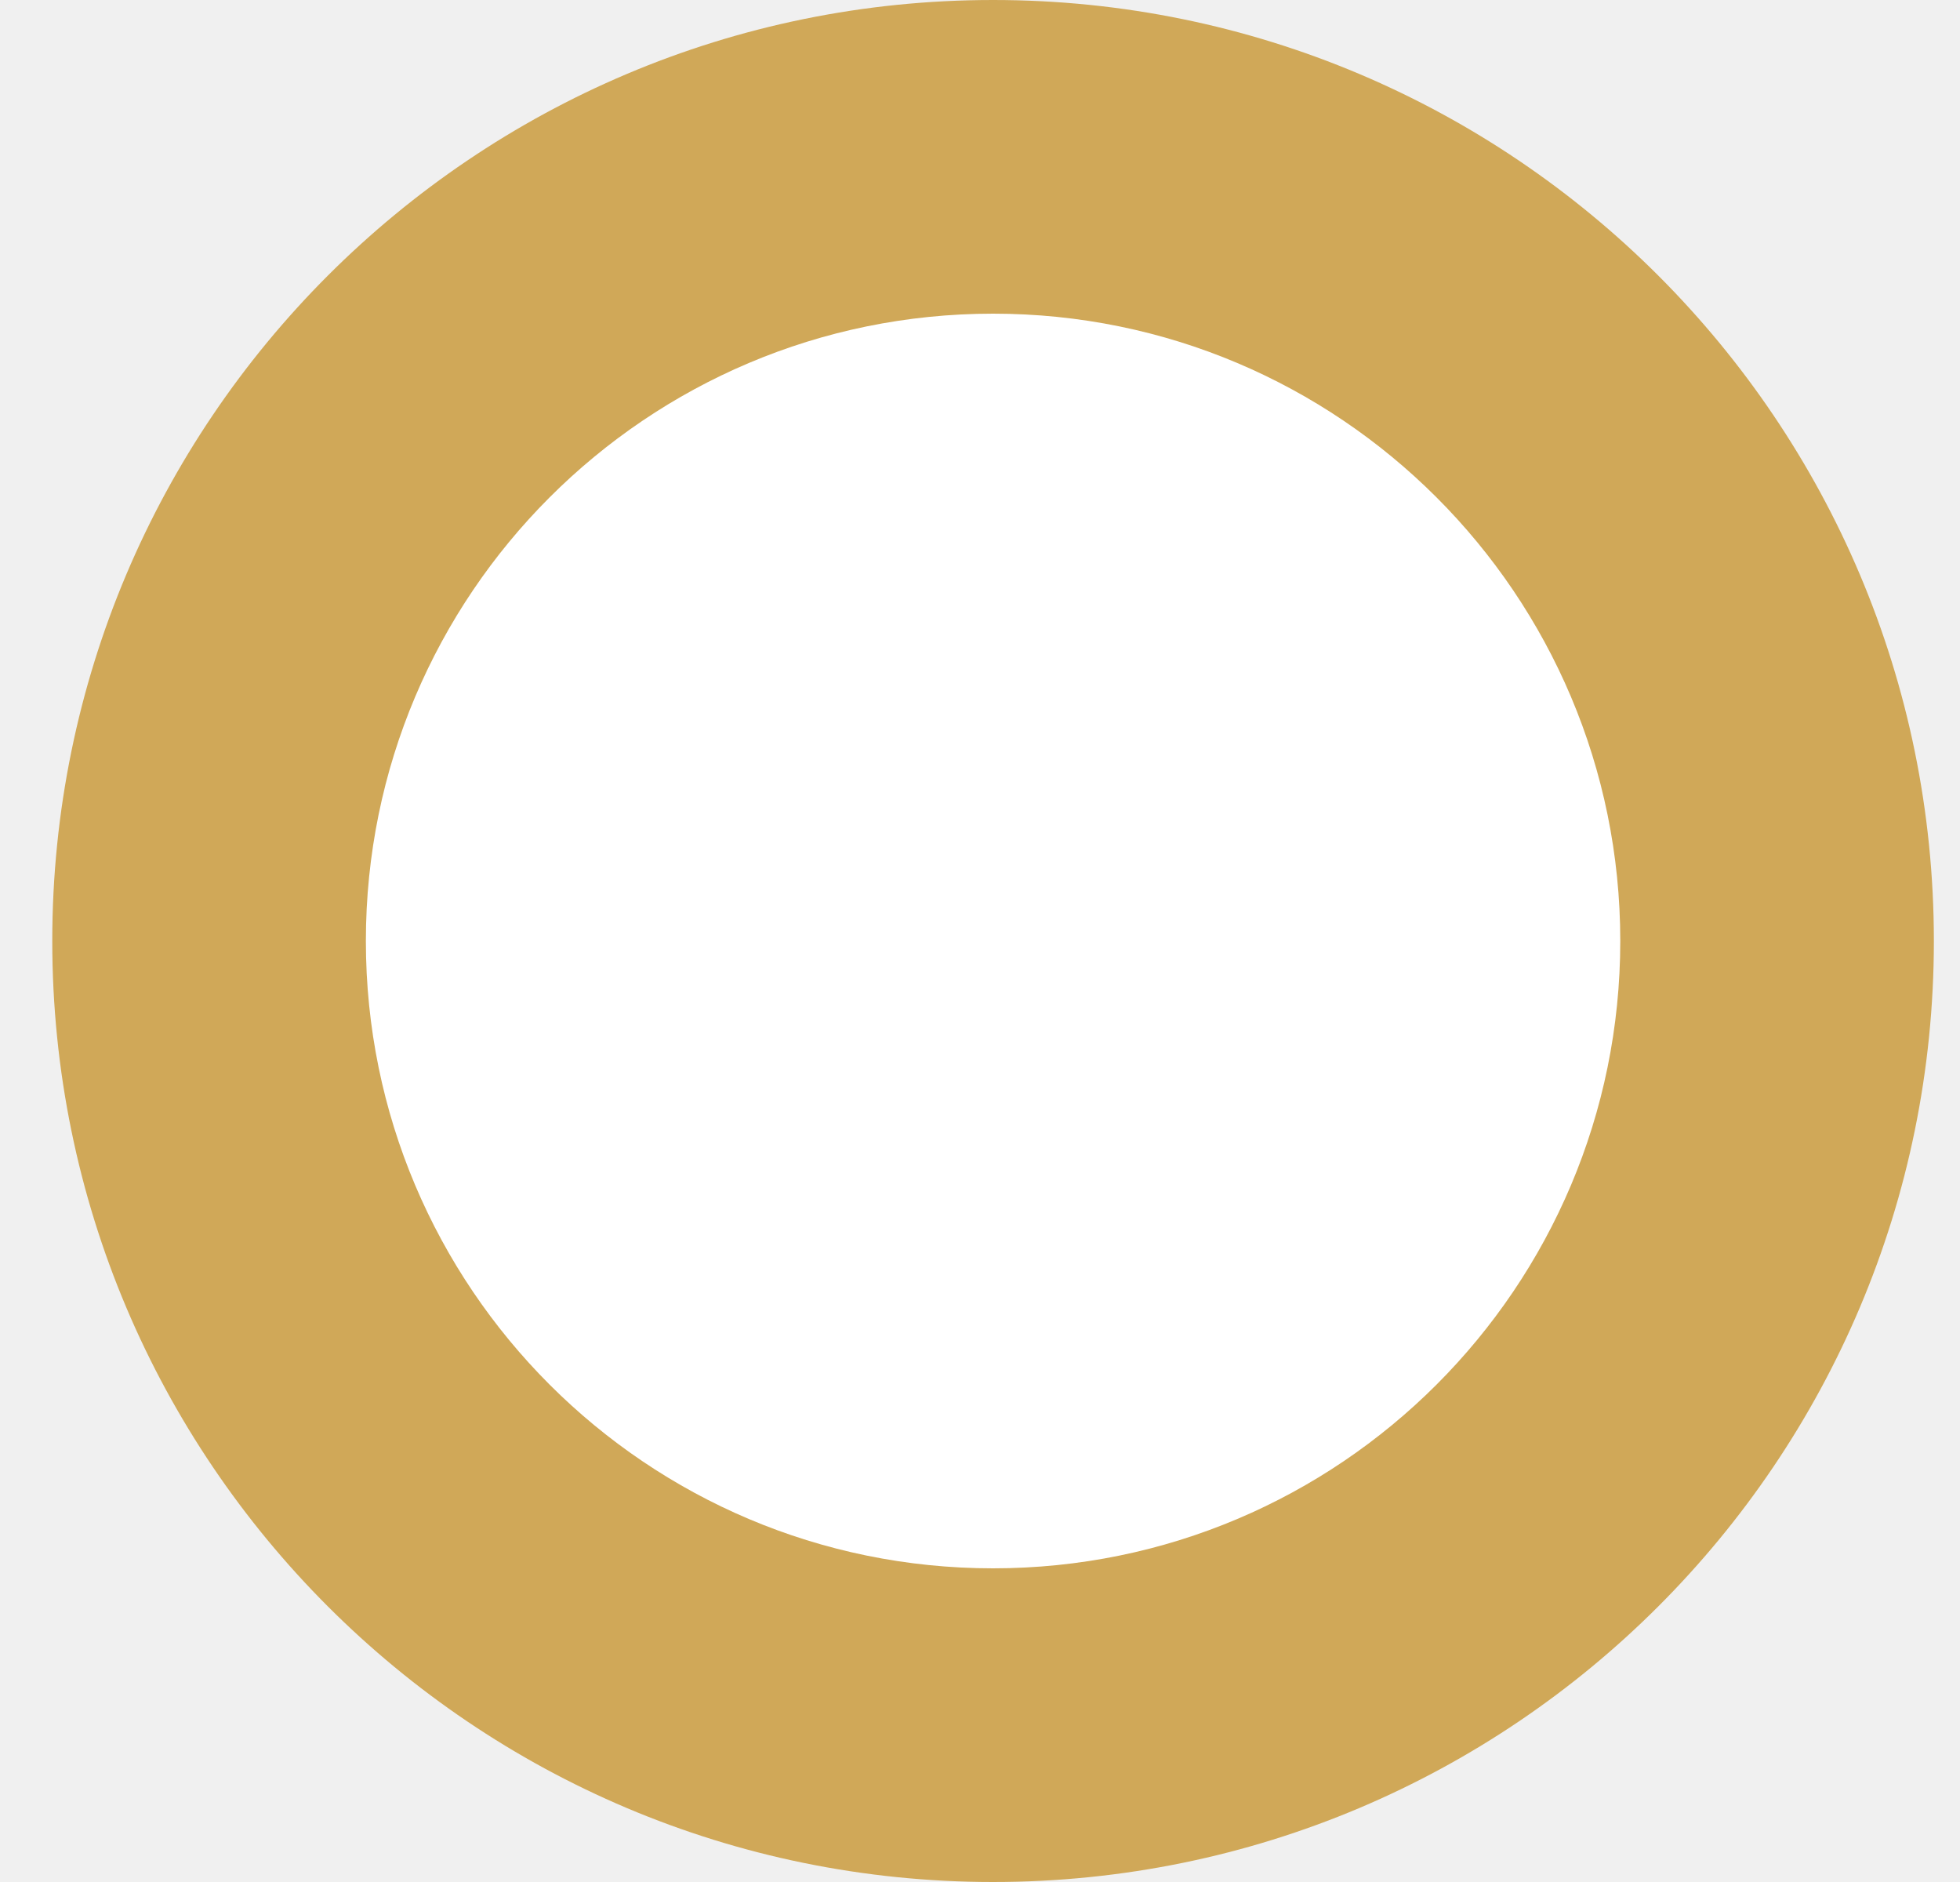
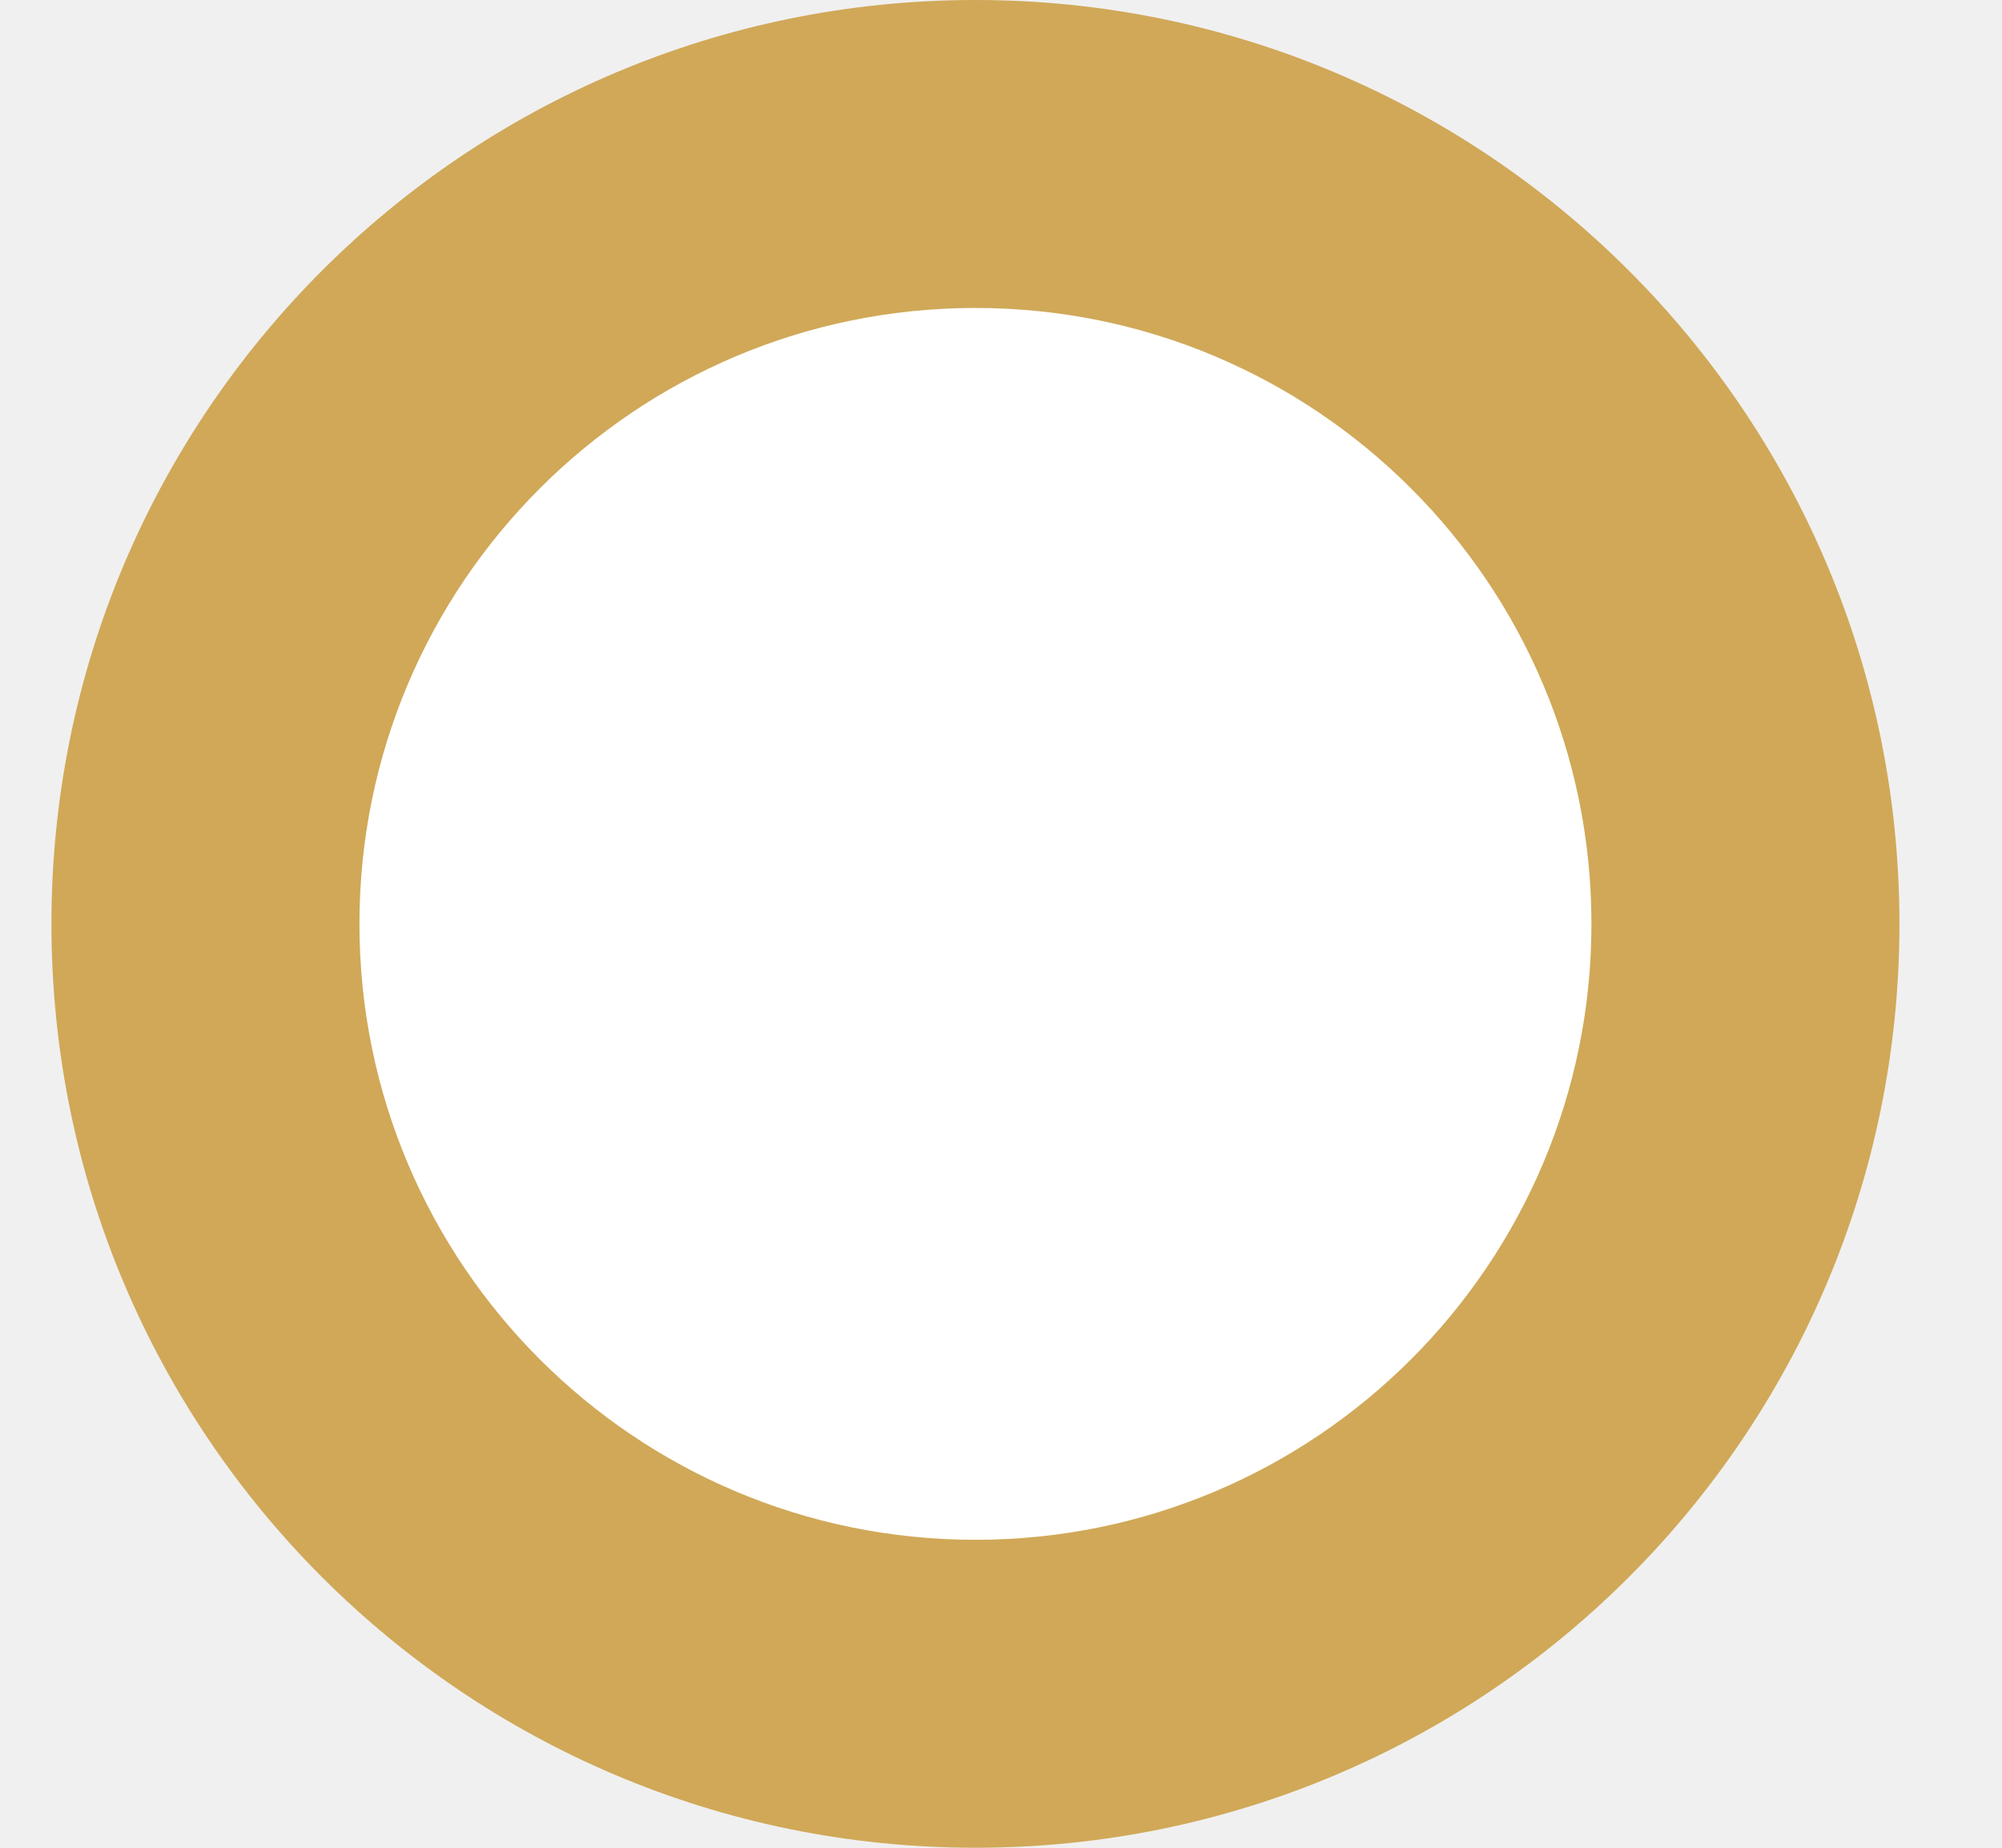
- <svg xmlns="http://www.w3.org/2000/svg" width="25px" height="24px" viewBox="0 0 25 24" version="1.1">
-   <g id="页面-1" stroke="none" stroke-width="1" fill="none" fill-rule="evenodd">
-     <g id="状态" transform="translate(-133, -30)">
-       <g id="当前" transform="translate(133.6667, 30)">
-         <circle id="椭圆形" fill="#D0A858" cx="12" cy="12" r="12" />
-         <circle id="椭圆形" fill="#FFFFFF" cx="12" cy="12" r="8" />
-       </g>
-     </g>
+ <svg xmlns="http://www.w3.org/2000/svg" width="13" height="12" viewBox="0 0 13 12" fill="none">
+   <g clip-path="url(#clip0_2348_9290)">
+     <path d="M6.334 12C9.648 12 12.334 9.314 12.334 6C12.334 2.686 9.648 0 6.334 0C3.02 0 0.334 2.686 0.334 6C0.334 9.314 3.02 12 6.334 12Z" fill="#D0A858" />
+     <path d="M6.334 10C8.543 10 10.334 8.209 10.334 6C10.334 3.791 8.543 2 6.334 2C4.125 2 2.334 3.791 2.334 6C2.334 8.209 4.125 10 6.334 10Z" fill="white" />
  </g>
+   <defs>
+     <clipPath id="clip0_2348_9290">
+       <rect width="12.5" height="12" fill="white" />
+     </clipPath>
+   </defs>
</svg>
